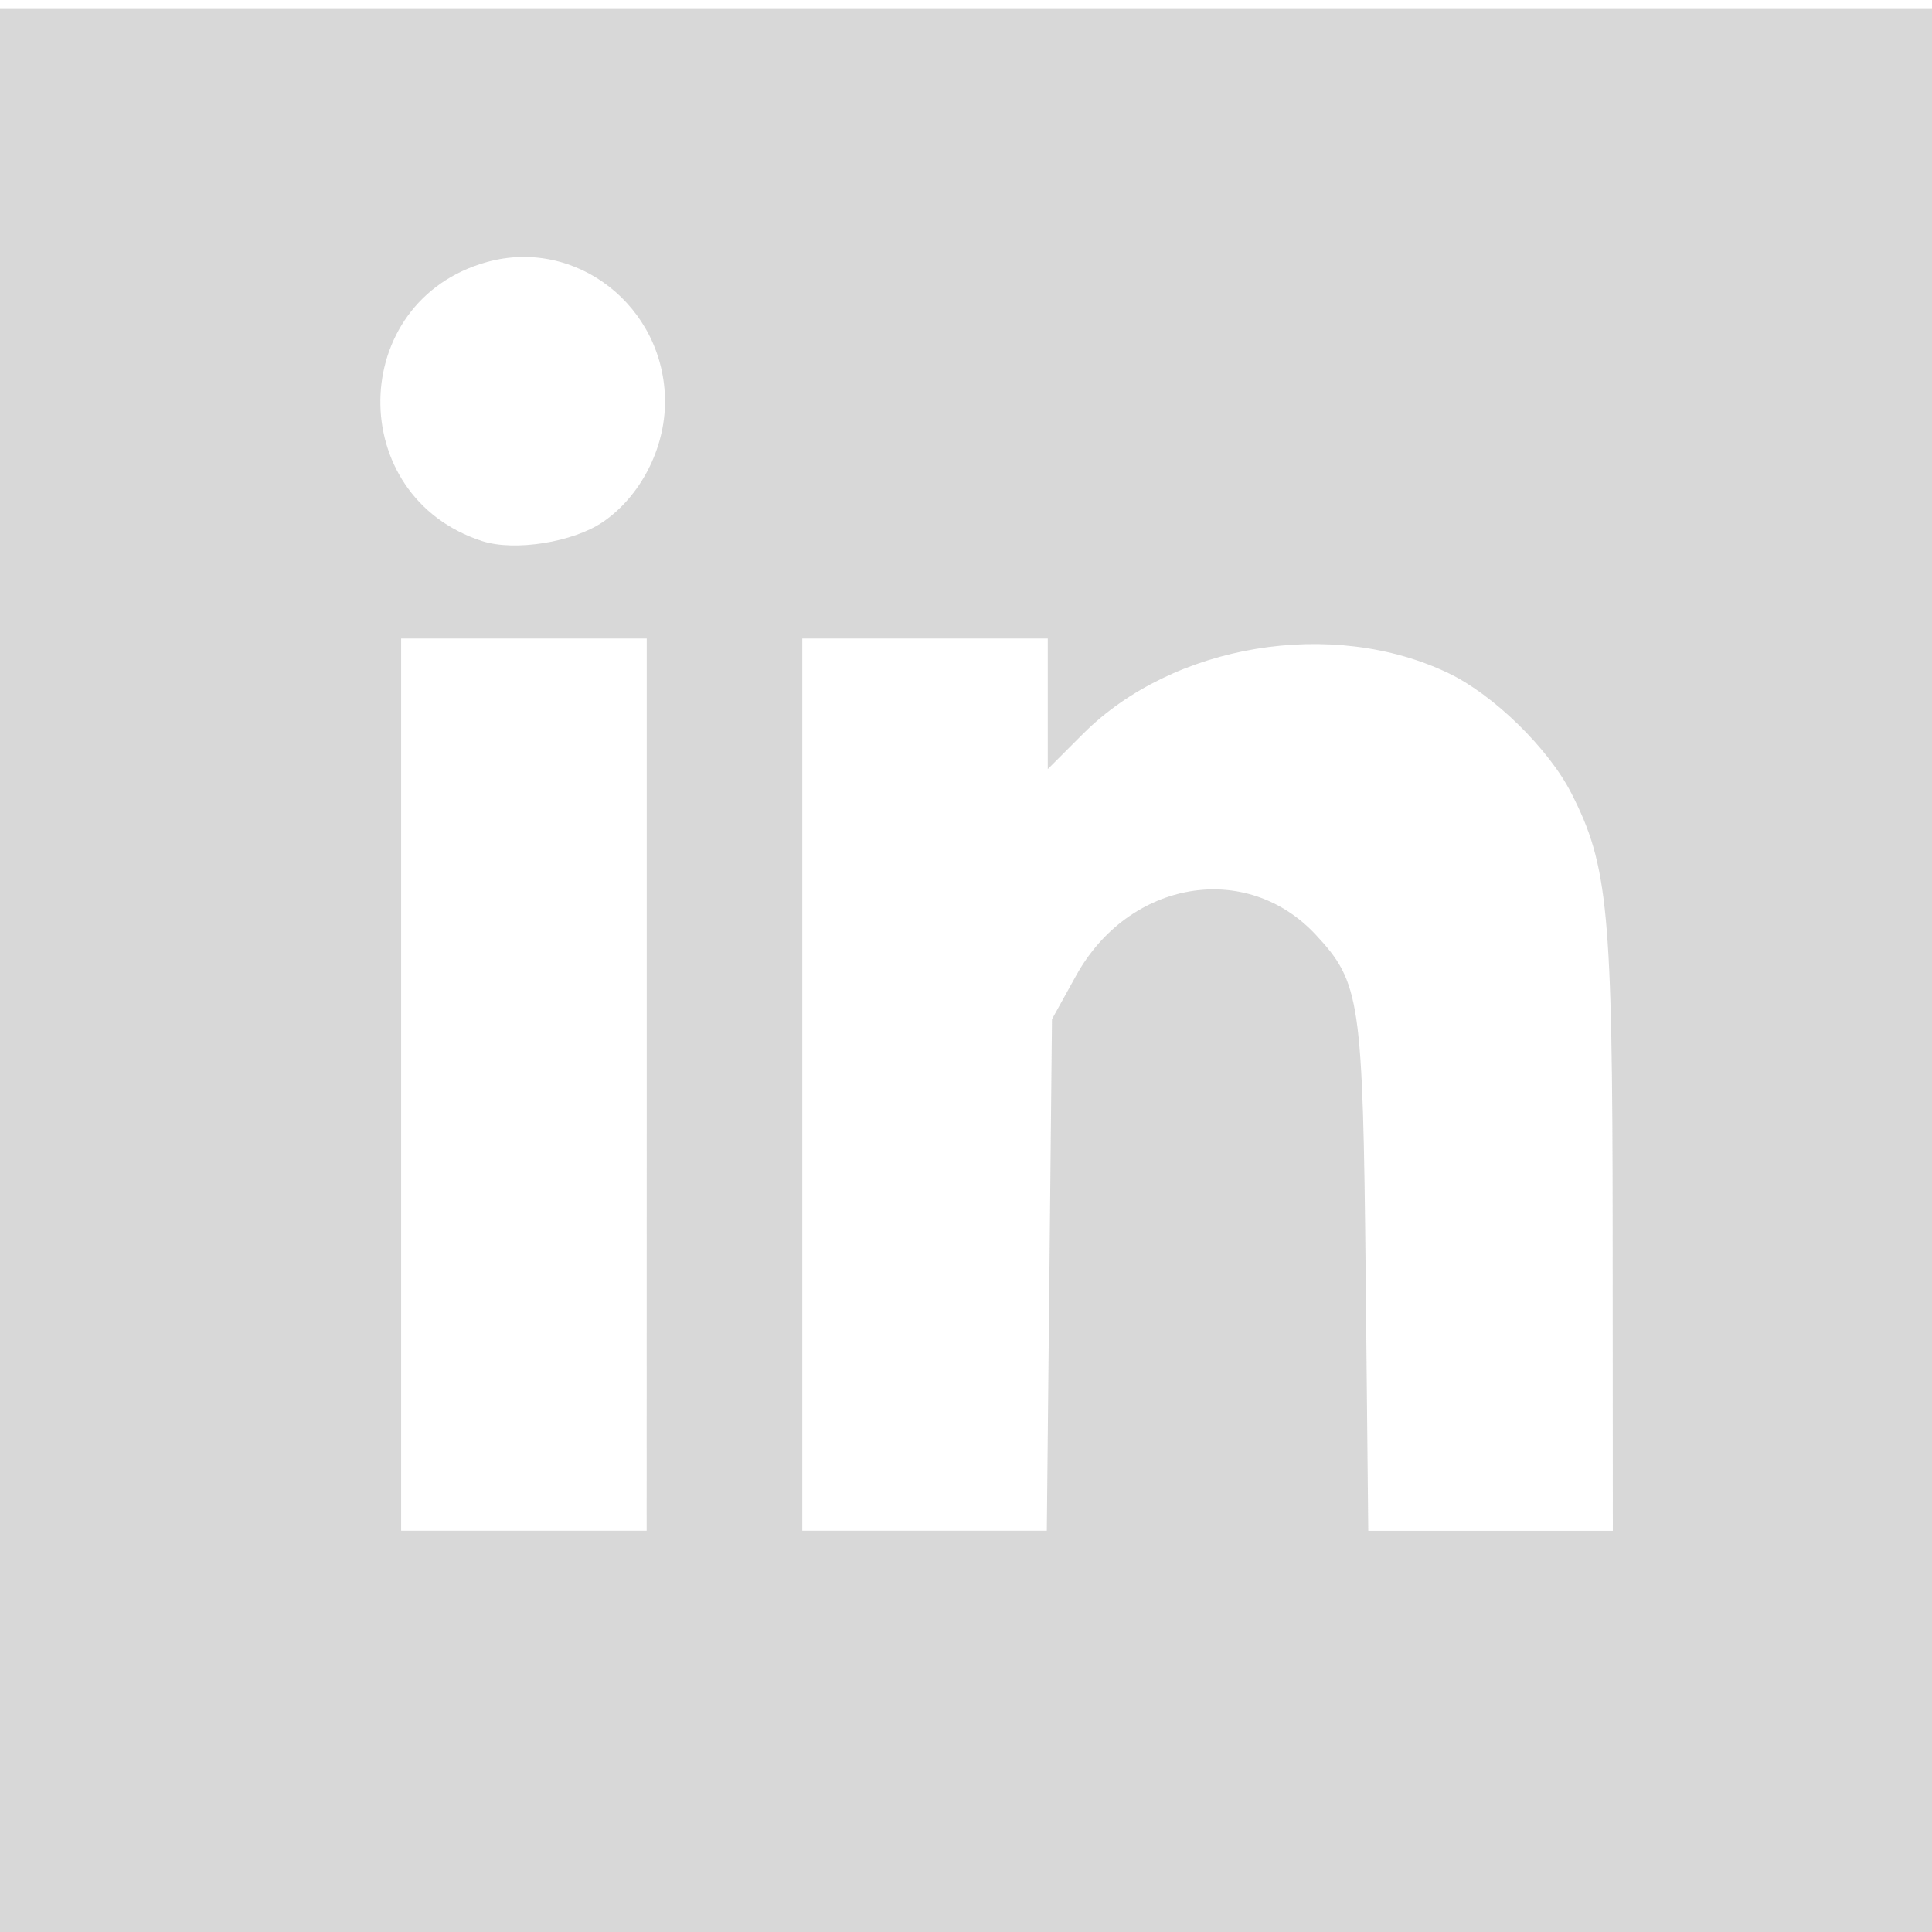
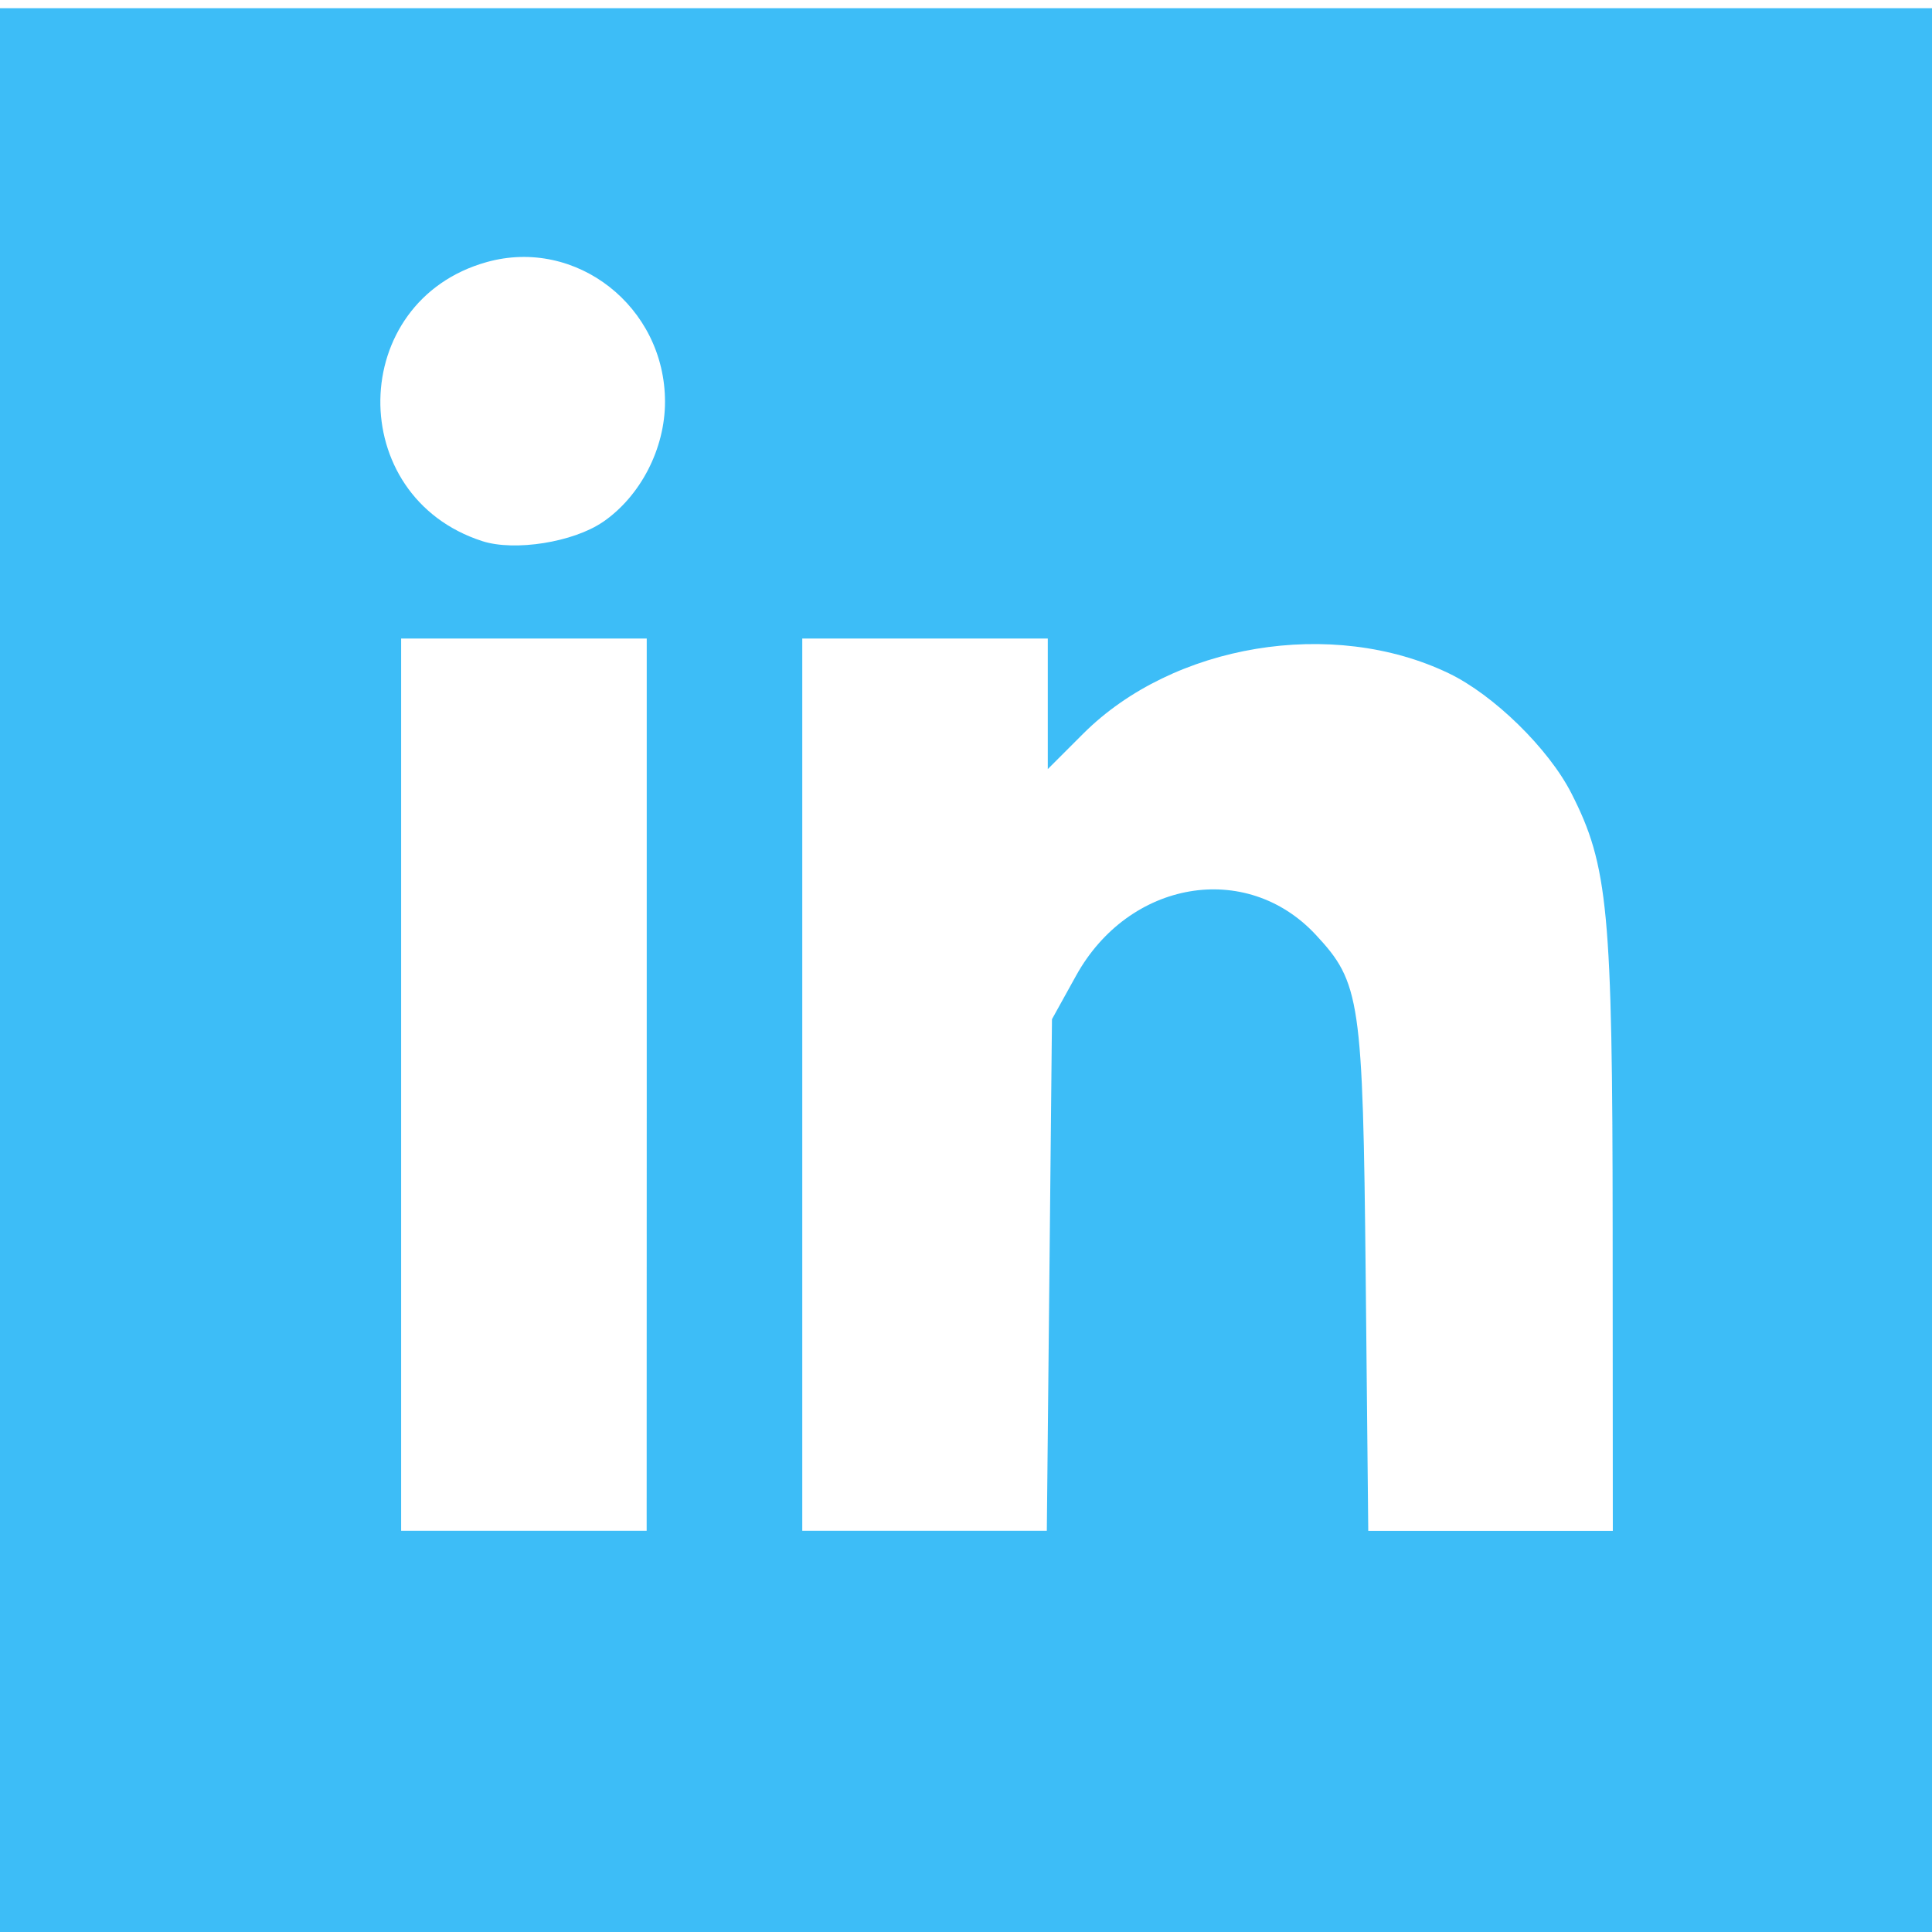
<svg xmlns="http://www.w3.org/2000/svg" id="svg14" version="1.1" viewBox="0 0 24 24" height="24" width="24">
  <defs id="defs18" />
-   <path id="path1370" d="M 0,12.051 V 0.102 H 12 24 V 12.051 24 H 12 0 Z m 8.034,1.424 V 7.932 H 6.508 4.983 v 5.542 5.542 h 1.525 1.525 z m 5.002,2.364 0.032,-3.178 0.3,-0.542 c 0.656,-1.184 2.112,-1.434 2.975,-0.509 0.556,0.596 0.587,0.805 0.622,4.229 l 0.032,3.178 h 1.519 1.519 l -0.002,-3.737 c -0.002,-3.968 -0.055,-4.529 -0.514,-5.428 C 19.236,9.298 18.555,8.632 17.997,8.364 16.553,7.67 14.573,7.998 13.455,9.115 l -0.439,0.439 V 8.743 7.932 H 11.492 9.966 v 5.542 5.542 h 1.519 1.519 z M 7.49,6.484 C 7.956,6.164 8.261,5.575 8.261,4.991 c 0,-1.182 -1.104,-2.047 -2.216,-1.735 -1.732,0.485 -1.77,2.912 -0.054,3.466 0.402,0.13 1.131,0.014 1.498,-0.238 z" style="opacity:0.766;fill:#cccccc;fill-opacity:1;stroke:none;stroke-width:0.256;stroke-miterlimit:4;stroke-dasharray:none;stroke-dashoffset:0;stroke-opacity:1" />
+   <path id="path1370" d="M 0,12.051 V 0.102 H 12 24 V 12.051 24 H 12 0 Z m 8.034,1.424 V 7.932 H 6.508 4.983 v 5.542 5.542 h 1.525 1.525 z m 5.002,2.364 0.032,-3.178 0.3,-0.542 c 0.656,-1.184 2.112,-1.434 2.975,-0.509 0.556,0.596 0.587,0.805 0.622,4.229 l 0.032,3.178 h 1.519 1.519 l -0.002,-3.737 c -0.002,-3.968 -0.055,-4.529 -0.514,-5.428 C 19.236,9.298 18.555,8.632 17.997,8.364 16.553,7.67 14.573,7.998 13.455,9.115 l -0.439,0.439 V 8.743 7.932 H 11.492 9.966 v 5.542 5.542 h 1.519 1.519 z M 7.49,6.484 C 7.956,6.164 8.261,5.575 8.261,4.991 c 0,-1.182 -1.104,-2.047 -2.216,-1.735 -1.732,0.485 -1.77,2.912 -0.054,3.466 0.402,0.13 1.131,0.014 1.498,-0.238 z" style="opacity:0.766;fill:#03a9f4;fill-opacity:1;stroke:none;stroke-width:0.256;stroke-miterlimit:4;stroke-dasharray:none;stroke-dashoffset:0;stroke-opacity:1" />
</svg>
